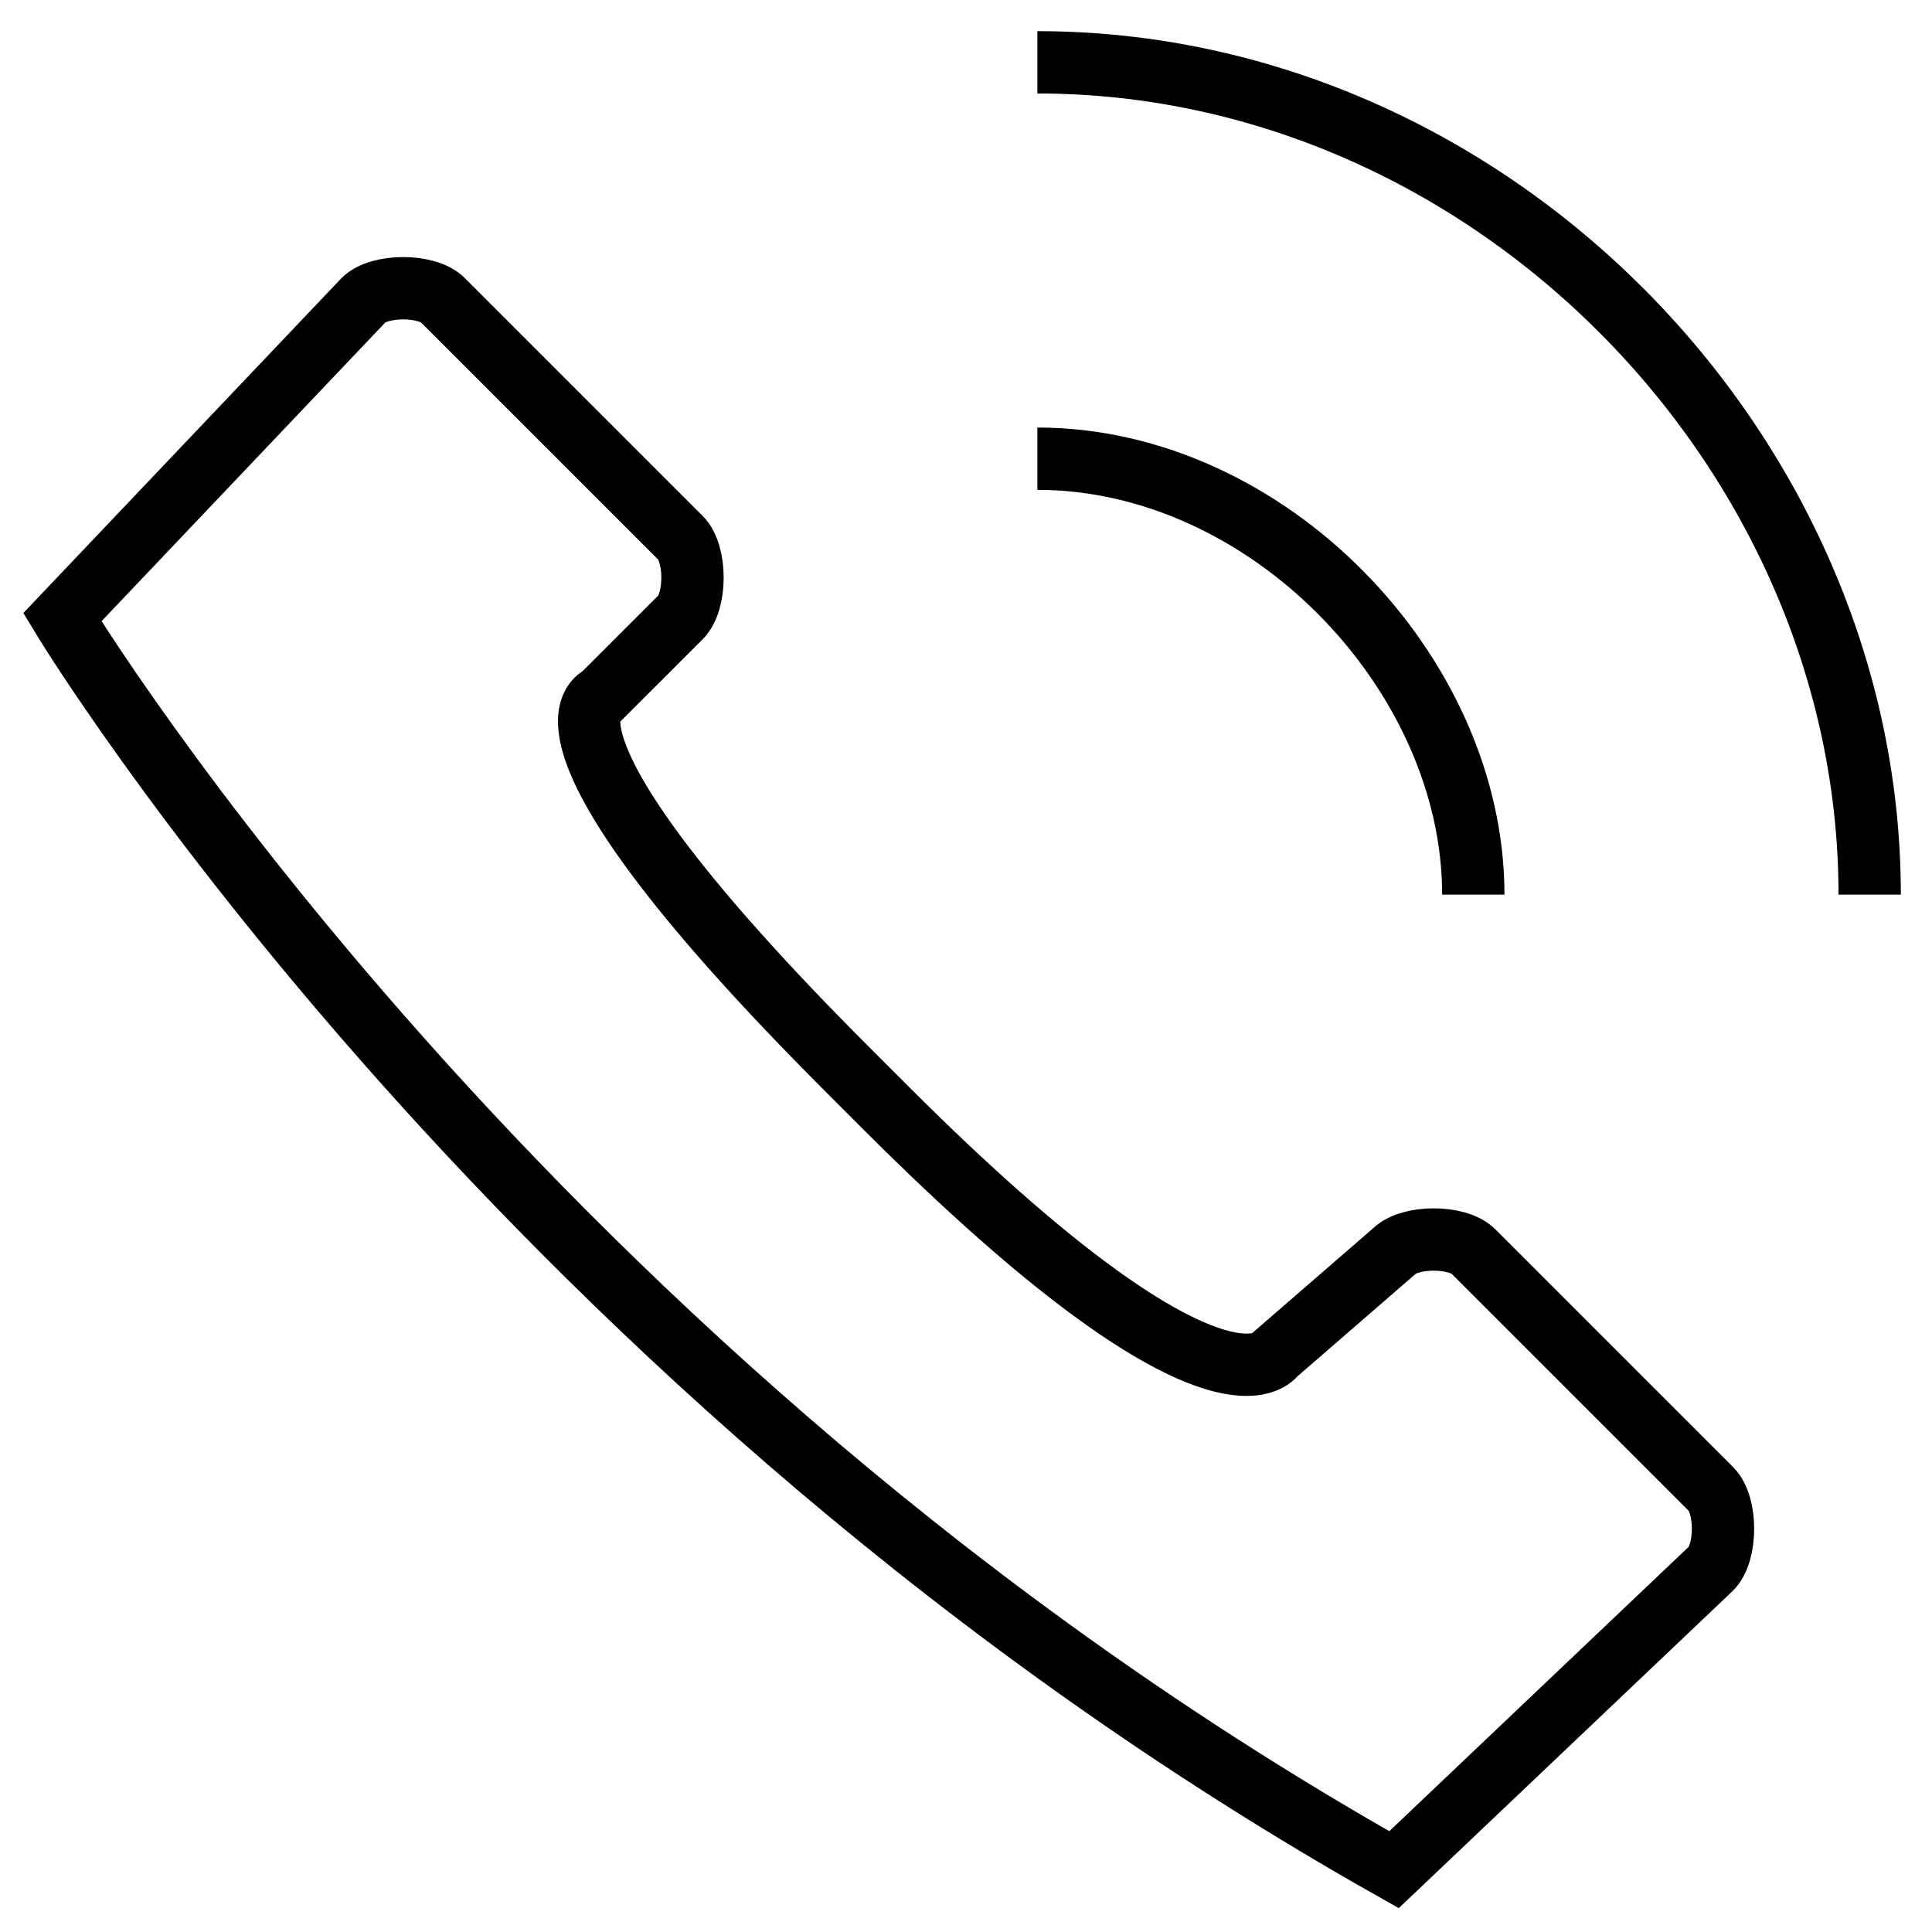
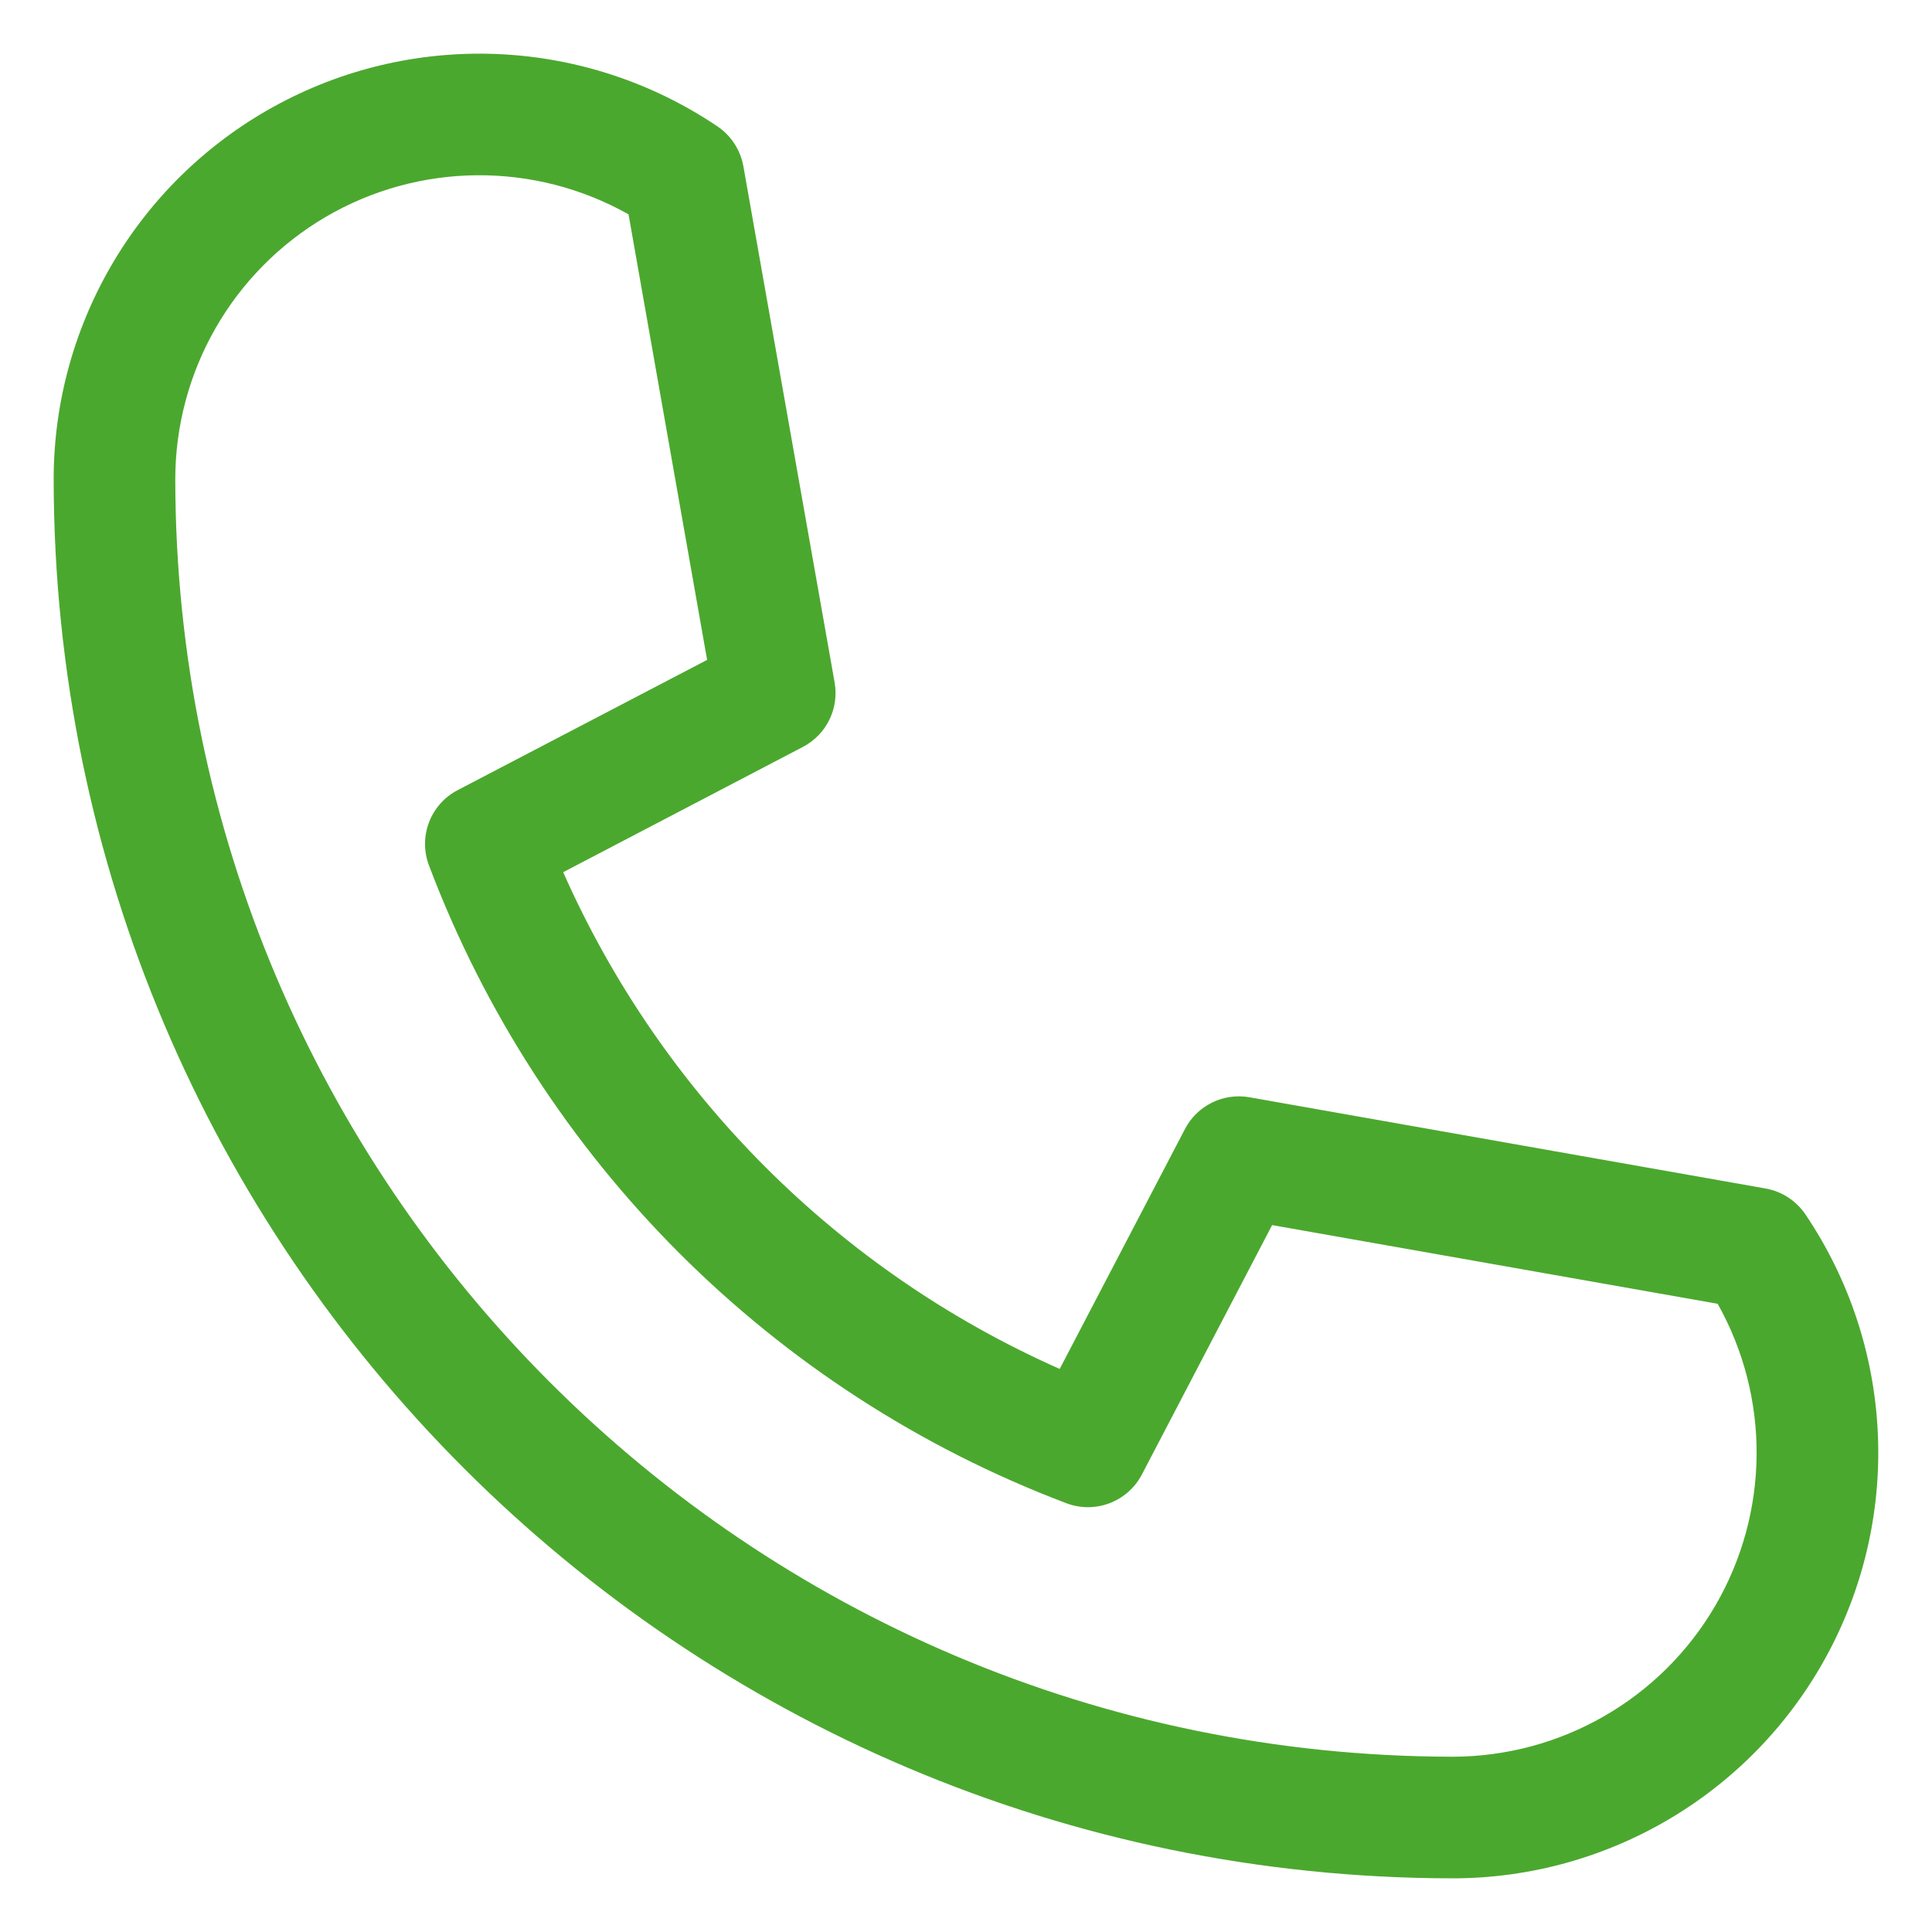
- <svg xmlns="http://www.w3.org/2000/svg" width="31" height="31" viewBox="0 0 31 31" fill="none">
-   <path d="M16.645 1C23.895 1 30 7.232 30 14.355M16.645 7.36C20.333 7.36 23.64 10.794 23.64 14.355M22.368 30L27.456 25.167C27.71 24.912 27.71 24.149 27.456 23.895L23.64 20.079C23.386 19.825 22.623 19.825 22.368 20.079L20.46 21.733C20.46 21.733 19.57 23.132 14.228 17.79L13.592 17.154C8.123 11.684 9.649 11.175 9.649 11.175L10.921 9.904C11.175 9.649 11.175 8.886 10.921 8.632L7.105 4.816C6.851 4.561 6.088 4.561 5.833 4.816L1 9.904C1 9.904 8.377 22.114 22.368 30Z" stroke="black" />
+ <svg xmlns="http://www.w3.org/2000/svg" width="18" height="18" viewBox="0 0 18 18" fill="none">
+   <path d="M16.45 11.073L11.64 10.223C11.397 10.18 11.154 10.3 11.04 10.519L9.873 12.754C7.81 11.84 6.161 10.19 5.247 8.126L7.48 6.959C7.699 6.845 7.819 6.602 7.776 6.359L6.926 1.55C6.899 1.398 6.812 1.264 6.685 1.178C5.469 0.358 3.9 0.276 2.605 0.964C1.309 1.653 0.5 3 0.5 4.467C0.508 11.662 6.338 17.492 13.533 17.5C15 17.5 16.348 16.69 17.036 15.394C17.724 14.099 17.641 12.529 16.82 11.313C16.734 11.187 16.601 11.1 16.45 11.073ZM13.533 16.367C6.964 16.359 1.641 11.036 1.633 4.467C1.633 3.46 2.167 2.529 3.036 2.02C3.905 1.512 4.978 1.503 5.856 1.997L6.588 6.148L4.265 7.361C4.01 7.493 3.895 7.795 3.997 8.064C5.033 10.804 7.195 12.968 9.935 14.005C10.204 14.107 10.506 13.992 10.639 13.737L11.852 11.414L16.003 12.147C16.496 13.024 16.486 14.097 15.978 14.965C15.47 15.833 14.539 16.366 13.533 16.367Z" fill="#4BA82E" />
</svg>
